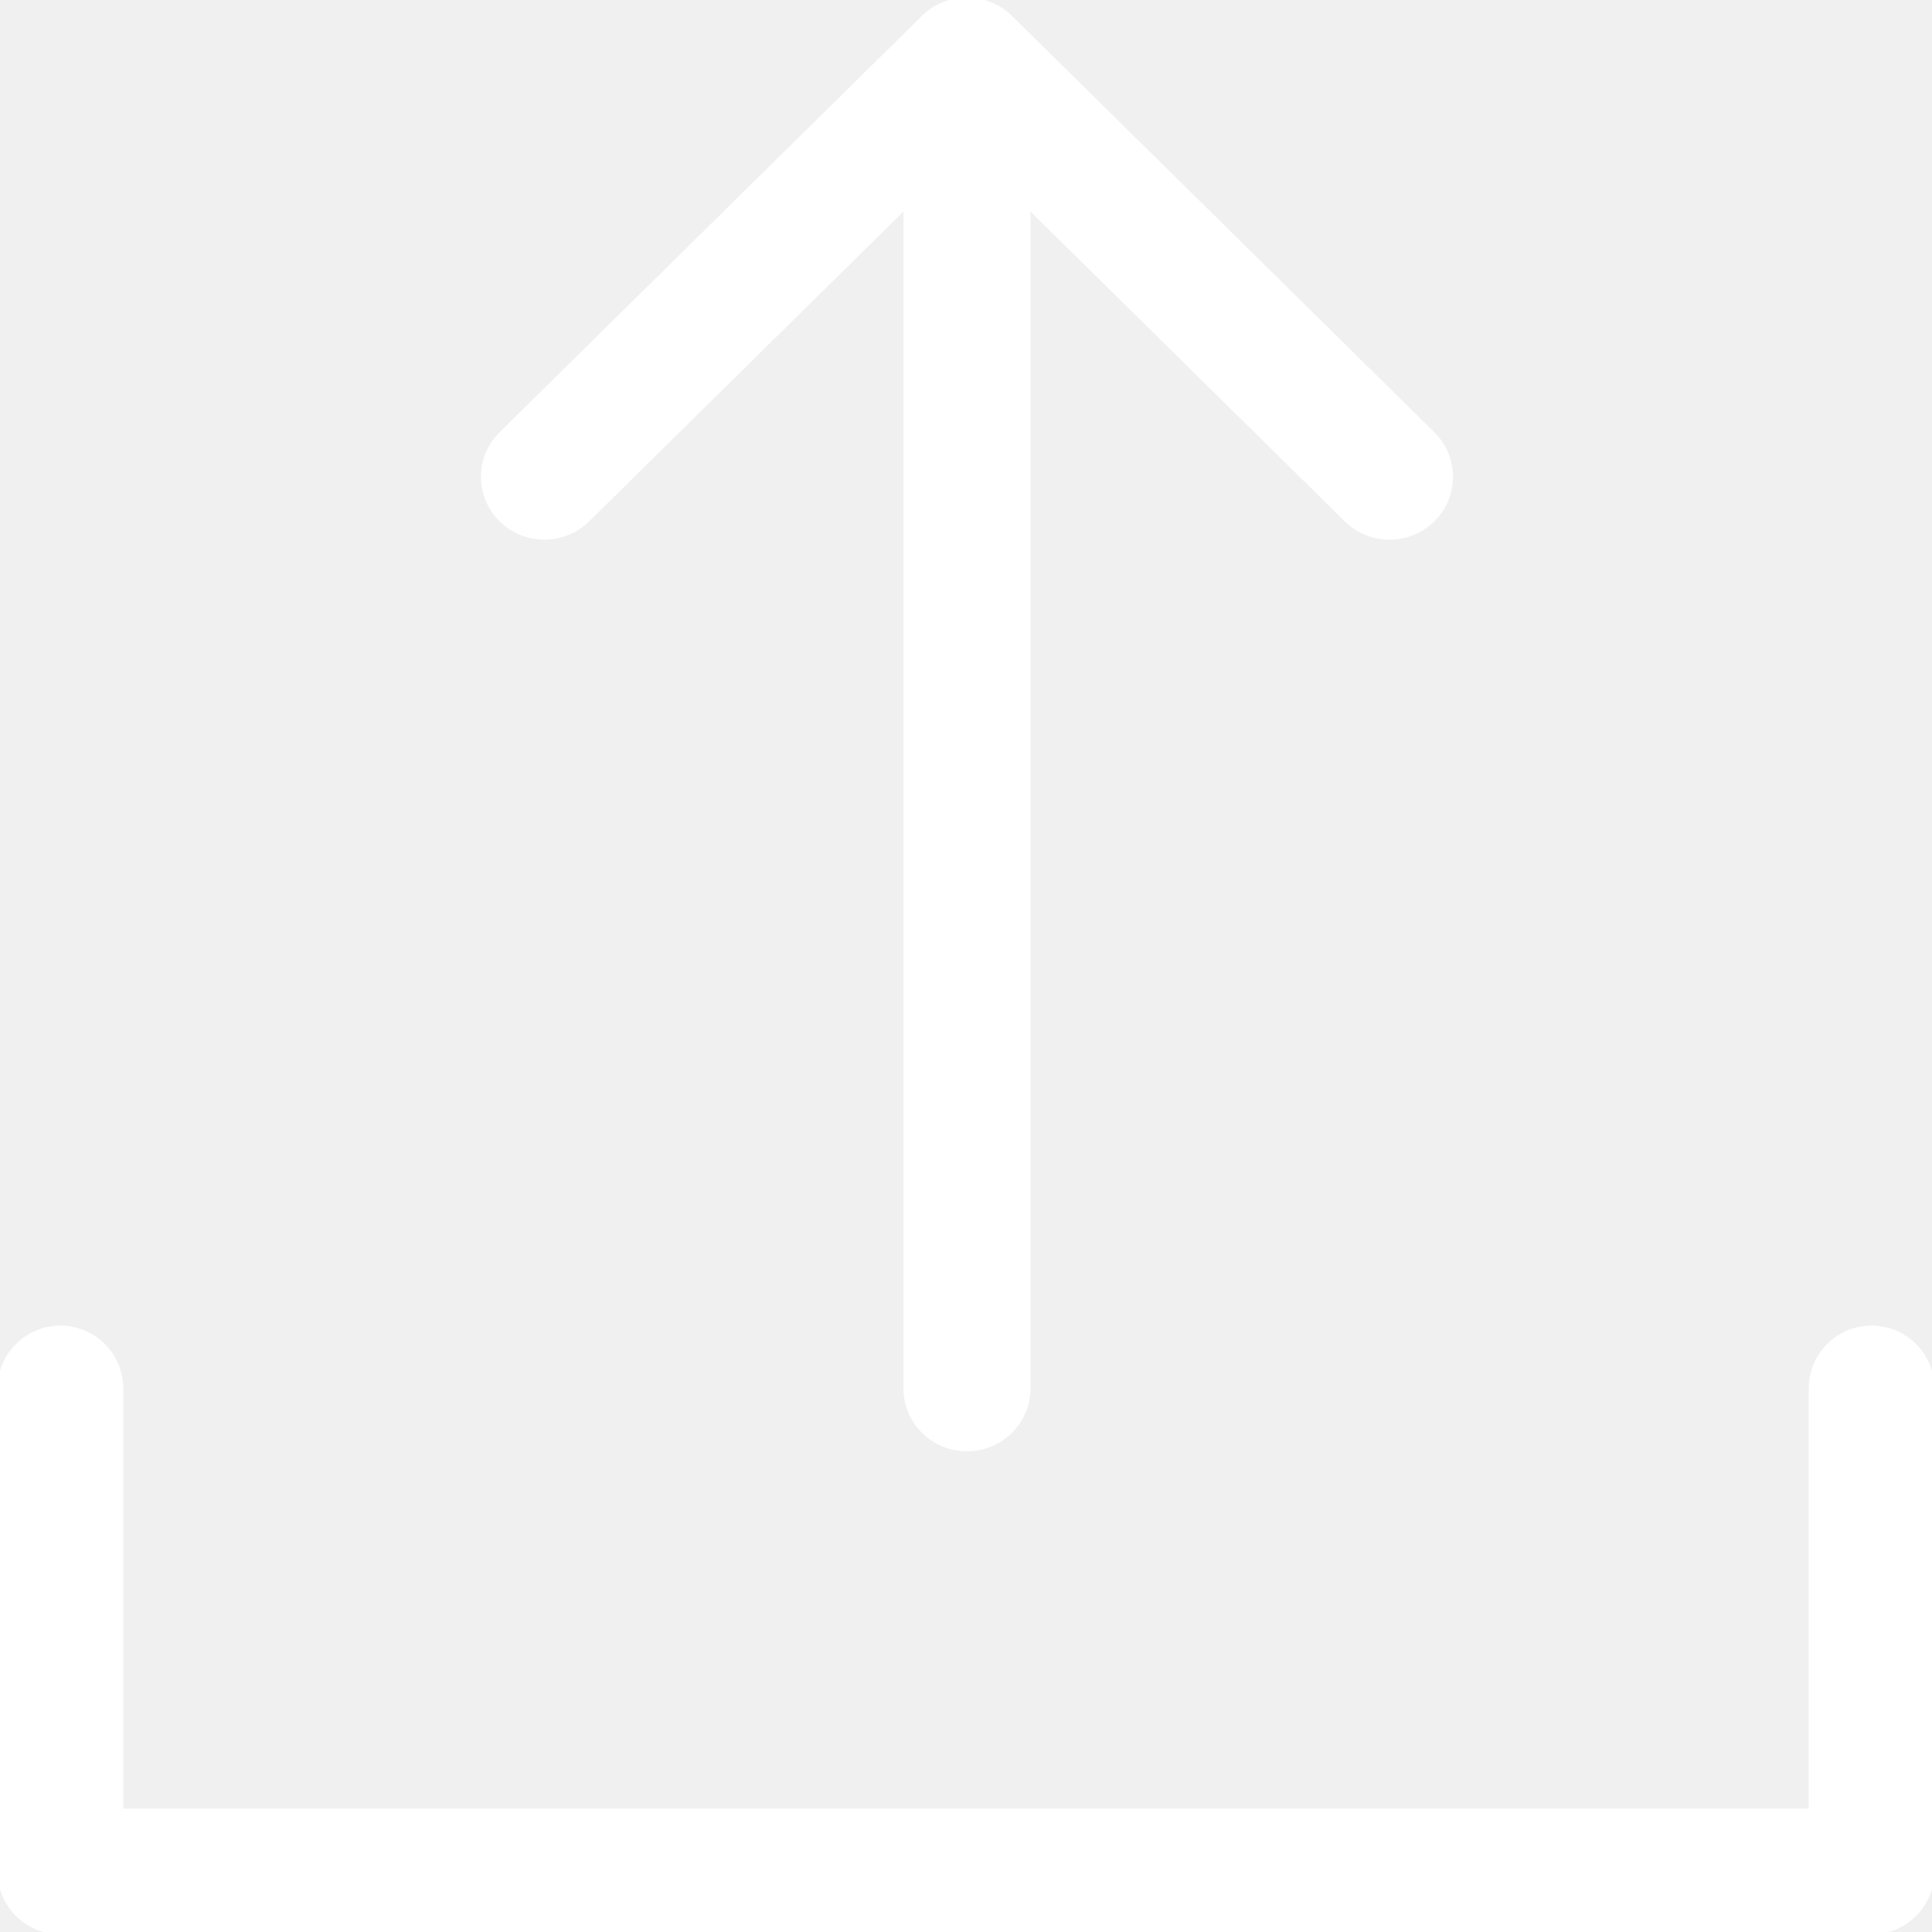
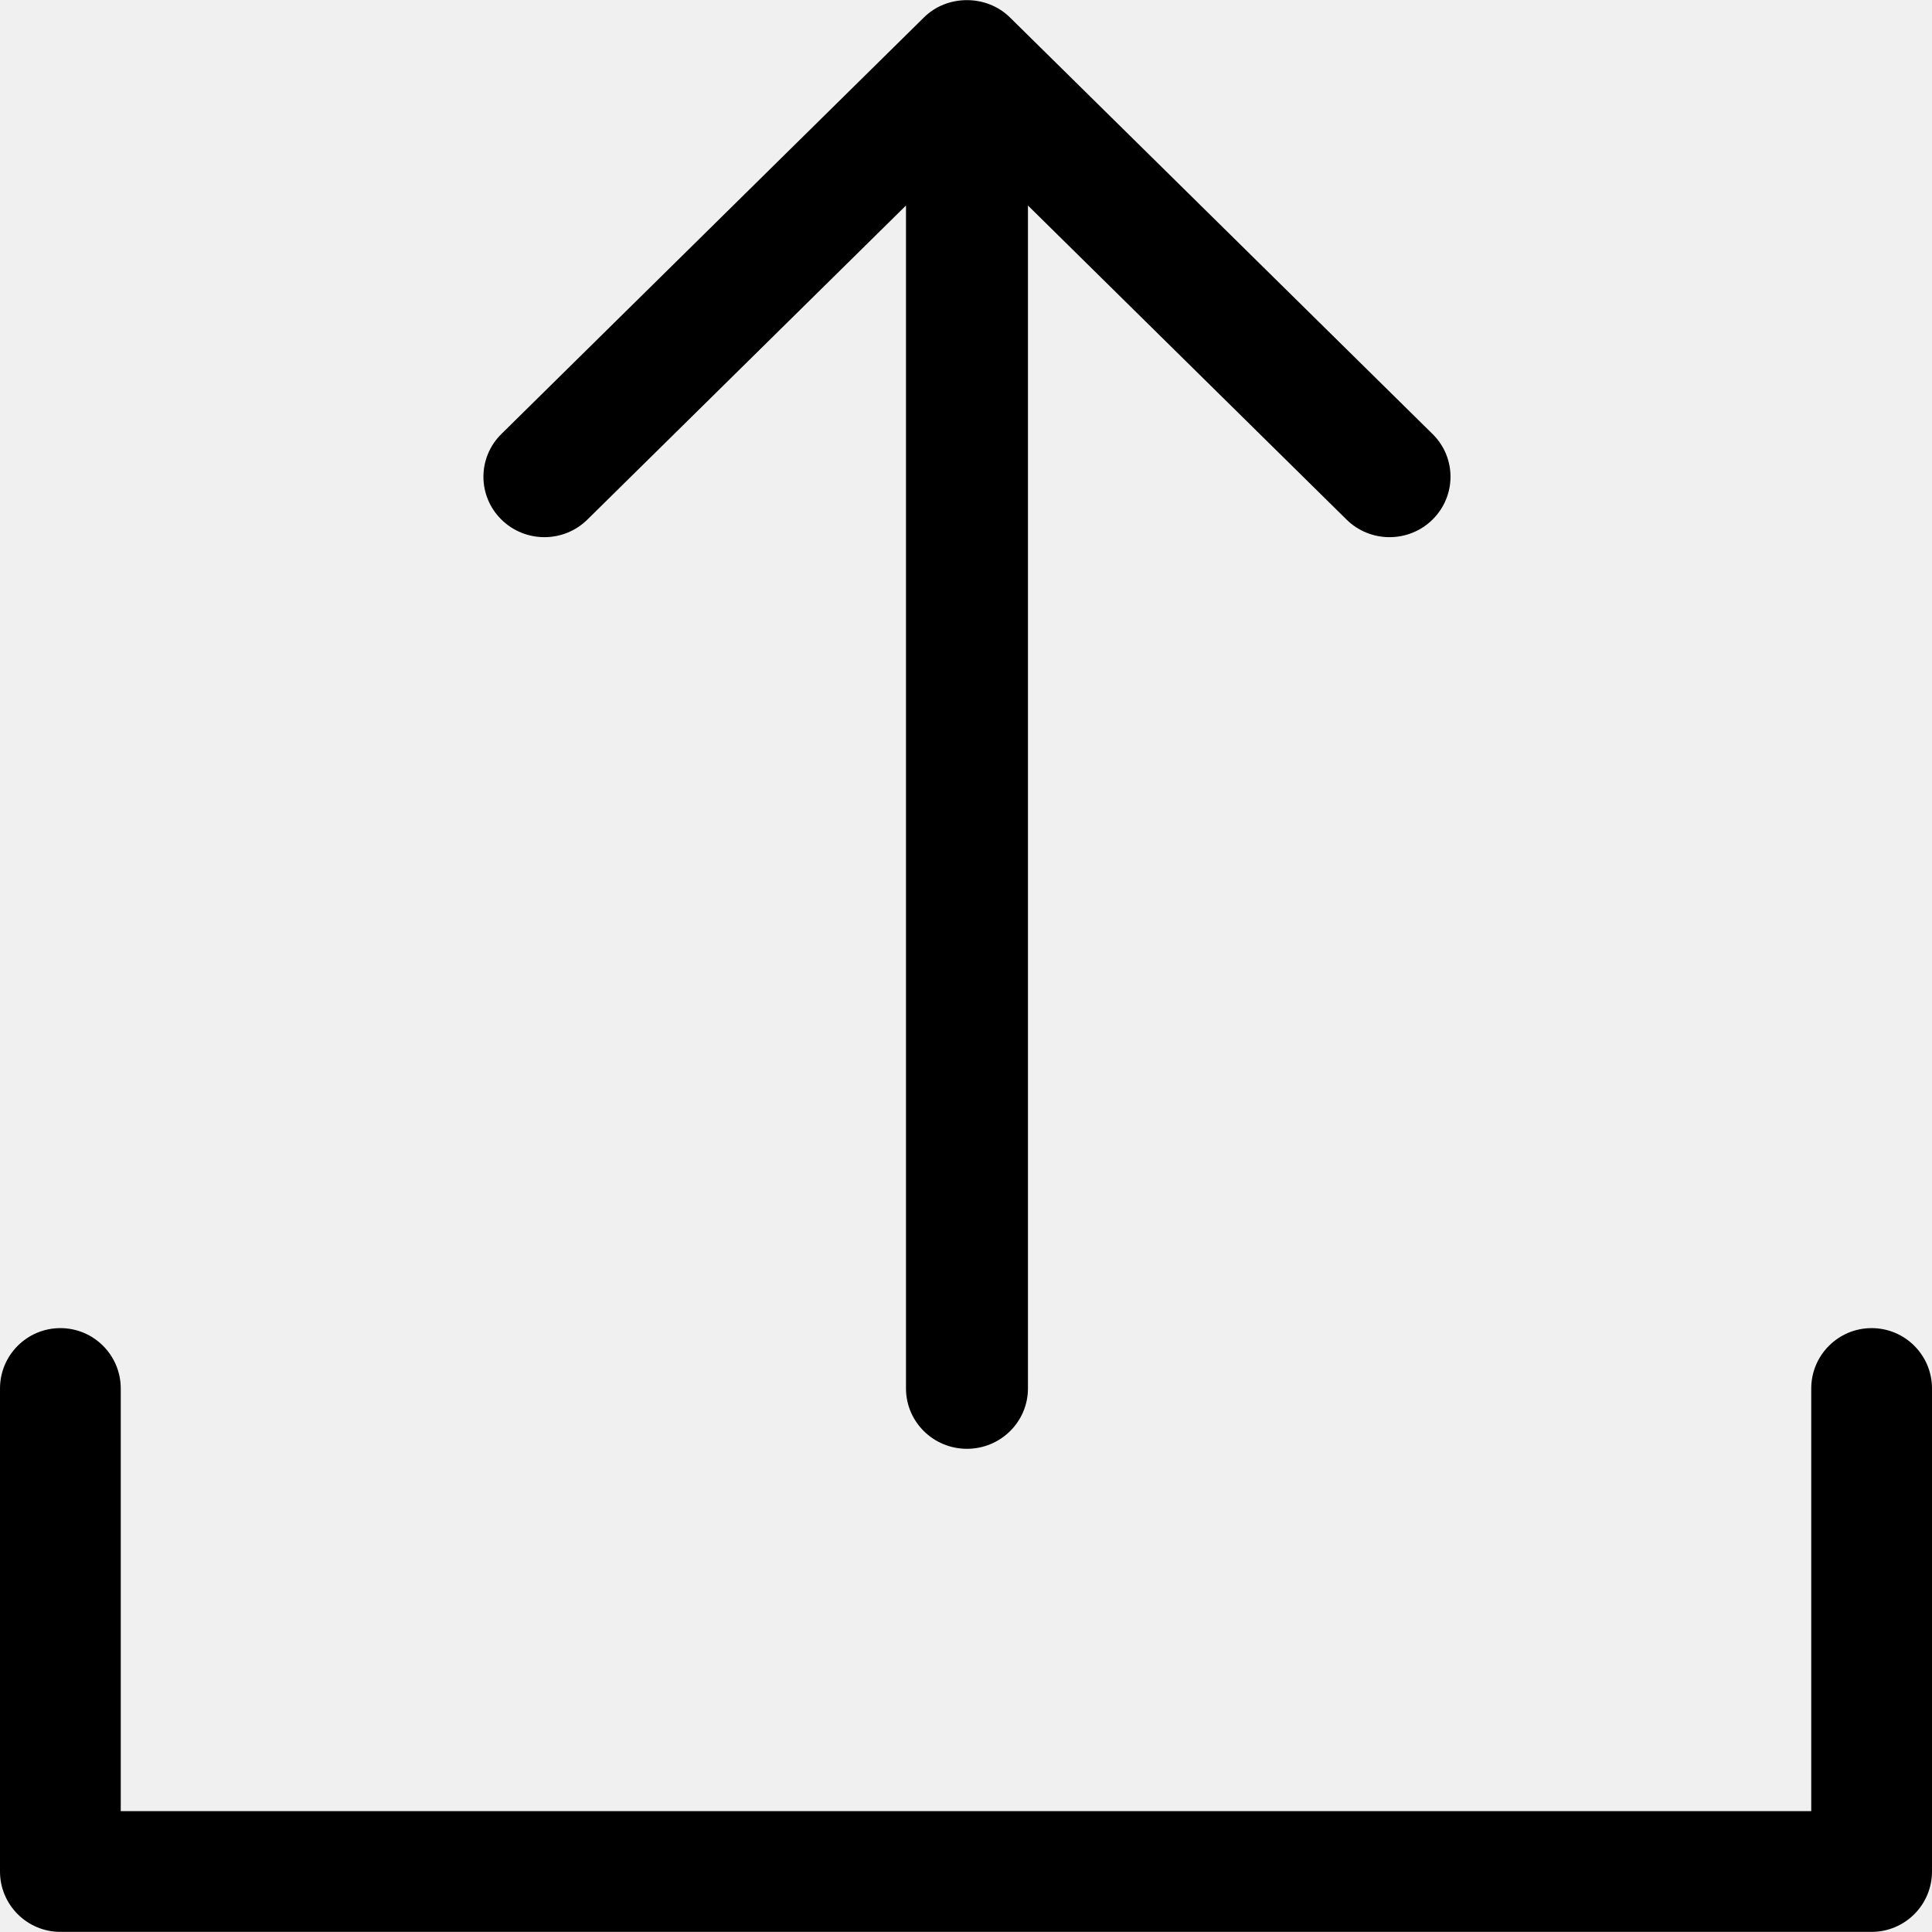
<svg xmlns="http://www.w3.org/2000/svg" version="1.1" id="Capa_1" x="0px" y="0px" viewBox="0 0 384.97 384.97" style="enable-background:new 0 0 384.97 384.97;" xml:space="preserve">
  <g>
    <g id="Upload">
-       <path style="fill:white;stroke:white;" d="M372.939,264.641c-6.641,0-12.03,5.39-12.03,12.03v84.212H24.061v-84.212c0-6.641-5.39-12.03-12.03-12.03    S0,270.031,0,276.671v96.242c0,6.641,5.39,12.03,12.03,12.03h360.909c6.641,0,12.03-5.39,12.03-12.03v-96.242    C384.97,270.019,379.58,264.641,372.939,264.641z" />
-       <path style="fill:white;stroke:white;" d="M117.067,103.507l63.46-62.558v235.71c0,6.641,5.438,12.03,12.151,12.03c6.713,0,12.151-5.39,12.151-12.03V40.95    l63.46,62.558c4.74,4.704,12.439,4.704,17.179,0c4.74-4.704,4.752-12.319,0-17.011l-84.2-82.997    c-4.692-4.656-12.584-4.608-17.191,0L99.888,86.496c-4.752,4.704-4.74,12.319,0,17.011    C104.628,108.211,112.327,108.211,117.067,103.507z" />
+       <path d="M372.939,264.641c-6.641,0-12.03,5.39-12.03,12.03v84.212H24.061v-84.212c0-6.641-5.39-12.03-12.03-12.03    S0,270.031,0,276.671v96.242c0,6.641,5.39,12.03,12.03,12.03h360.909c6.641,0,12.03-5.39,12.03-12.03v-96.242    C384.97,270.019,379.58,264.641,372.939,264.641z" />
+       <path d="M117.067,103.507l63.46-62.558v235.71c0,6.641,5.438,12.03,12.151,12.03c6.713,0,12.151-5.39,12.151-12.03V40.95    l63.46,62.558c4.74,4.704,12.439,4.704,17.179,0c4.74-4.704,4.752-12.319,0-17.011l-84.2-82.997    c-4.692-4.656-12.584-4.608-17.191,0L99.888,86.496c-4.752,4.704-4.74,12.319,0,17.011    C104.628,108.211,112.327,108.211,117.067,103.507z" />
    </g>
    <g>
	</g>
    <g>
	</g>
    <g>
	</g>
    <g>
	</g>
    <g>
	</g>
    <g>
	</g>
  </g>
  <g>
</g>
  <g>
</g>
  <g>
</g>
  <g>
</g>
  <g>
</g>
  <g>
</g>
  <g>
</g>
  <g>
</g>
  <g>
</g>
  <g>
</g>
  <g>
</g>
  <g>
</g>
  <g>
</g>
  <g>
</g>
  <g>
</g>
</svg>
